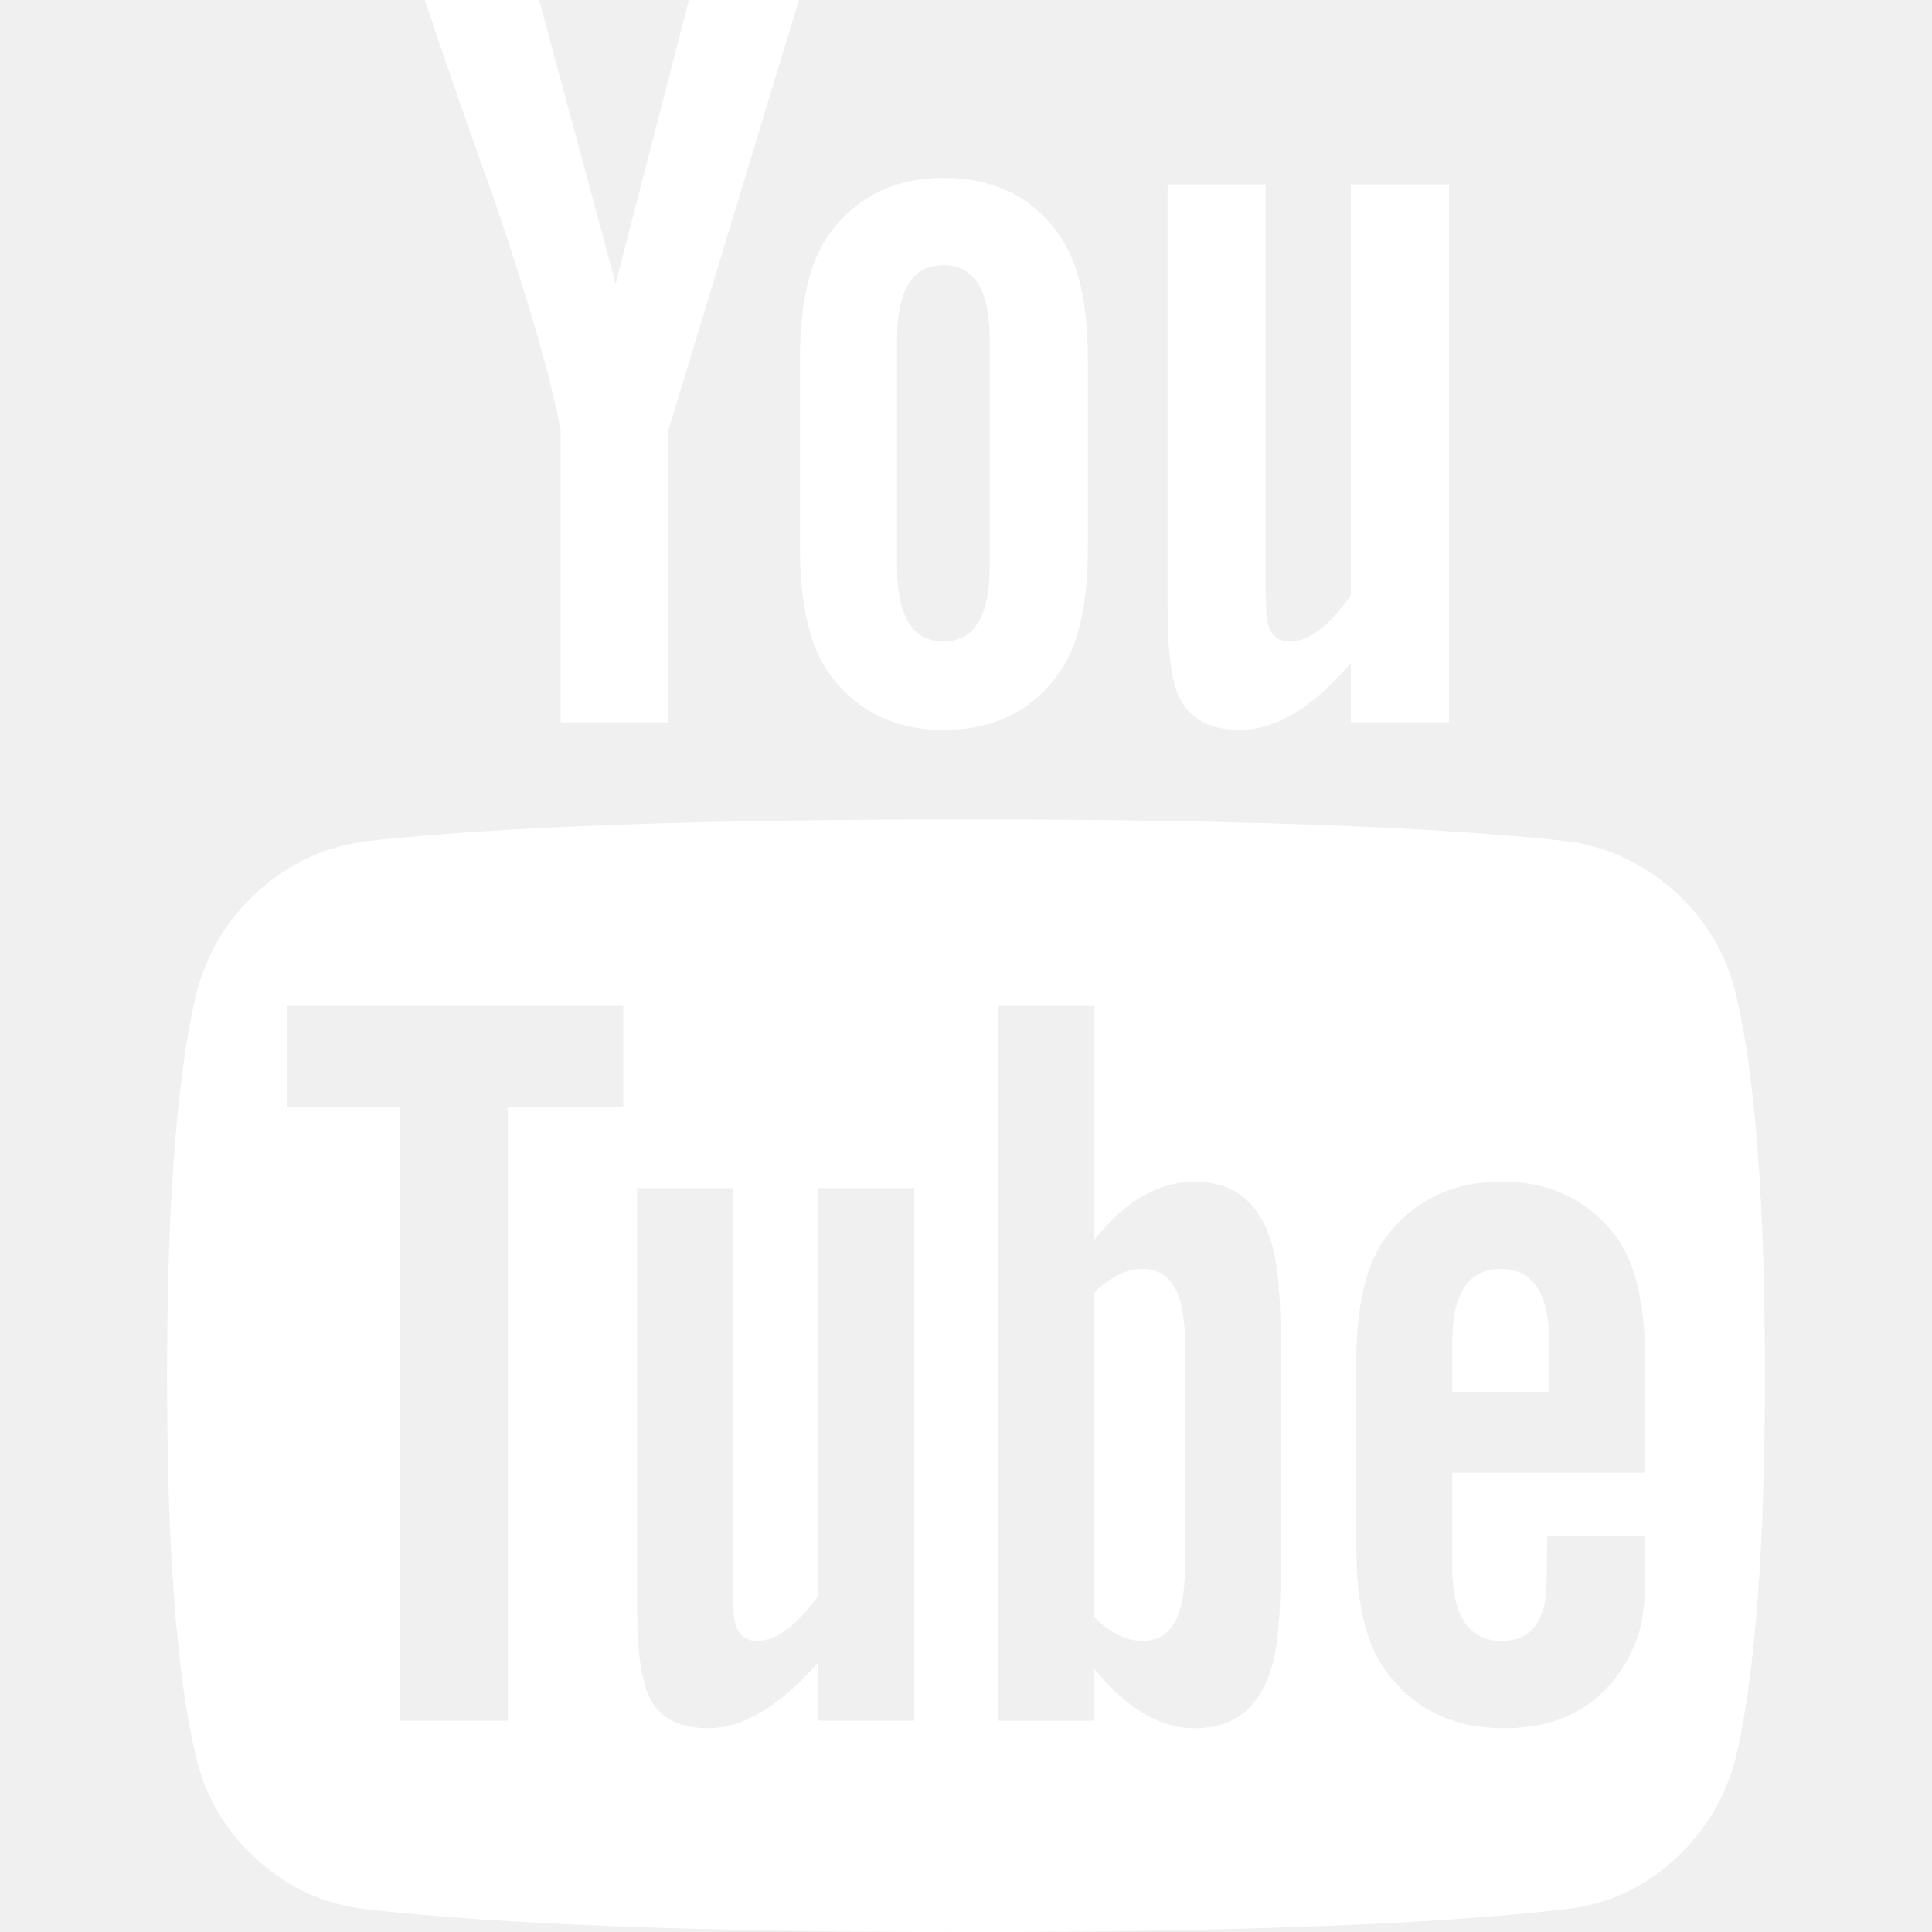
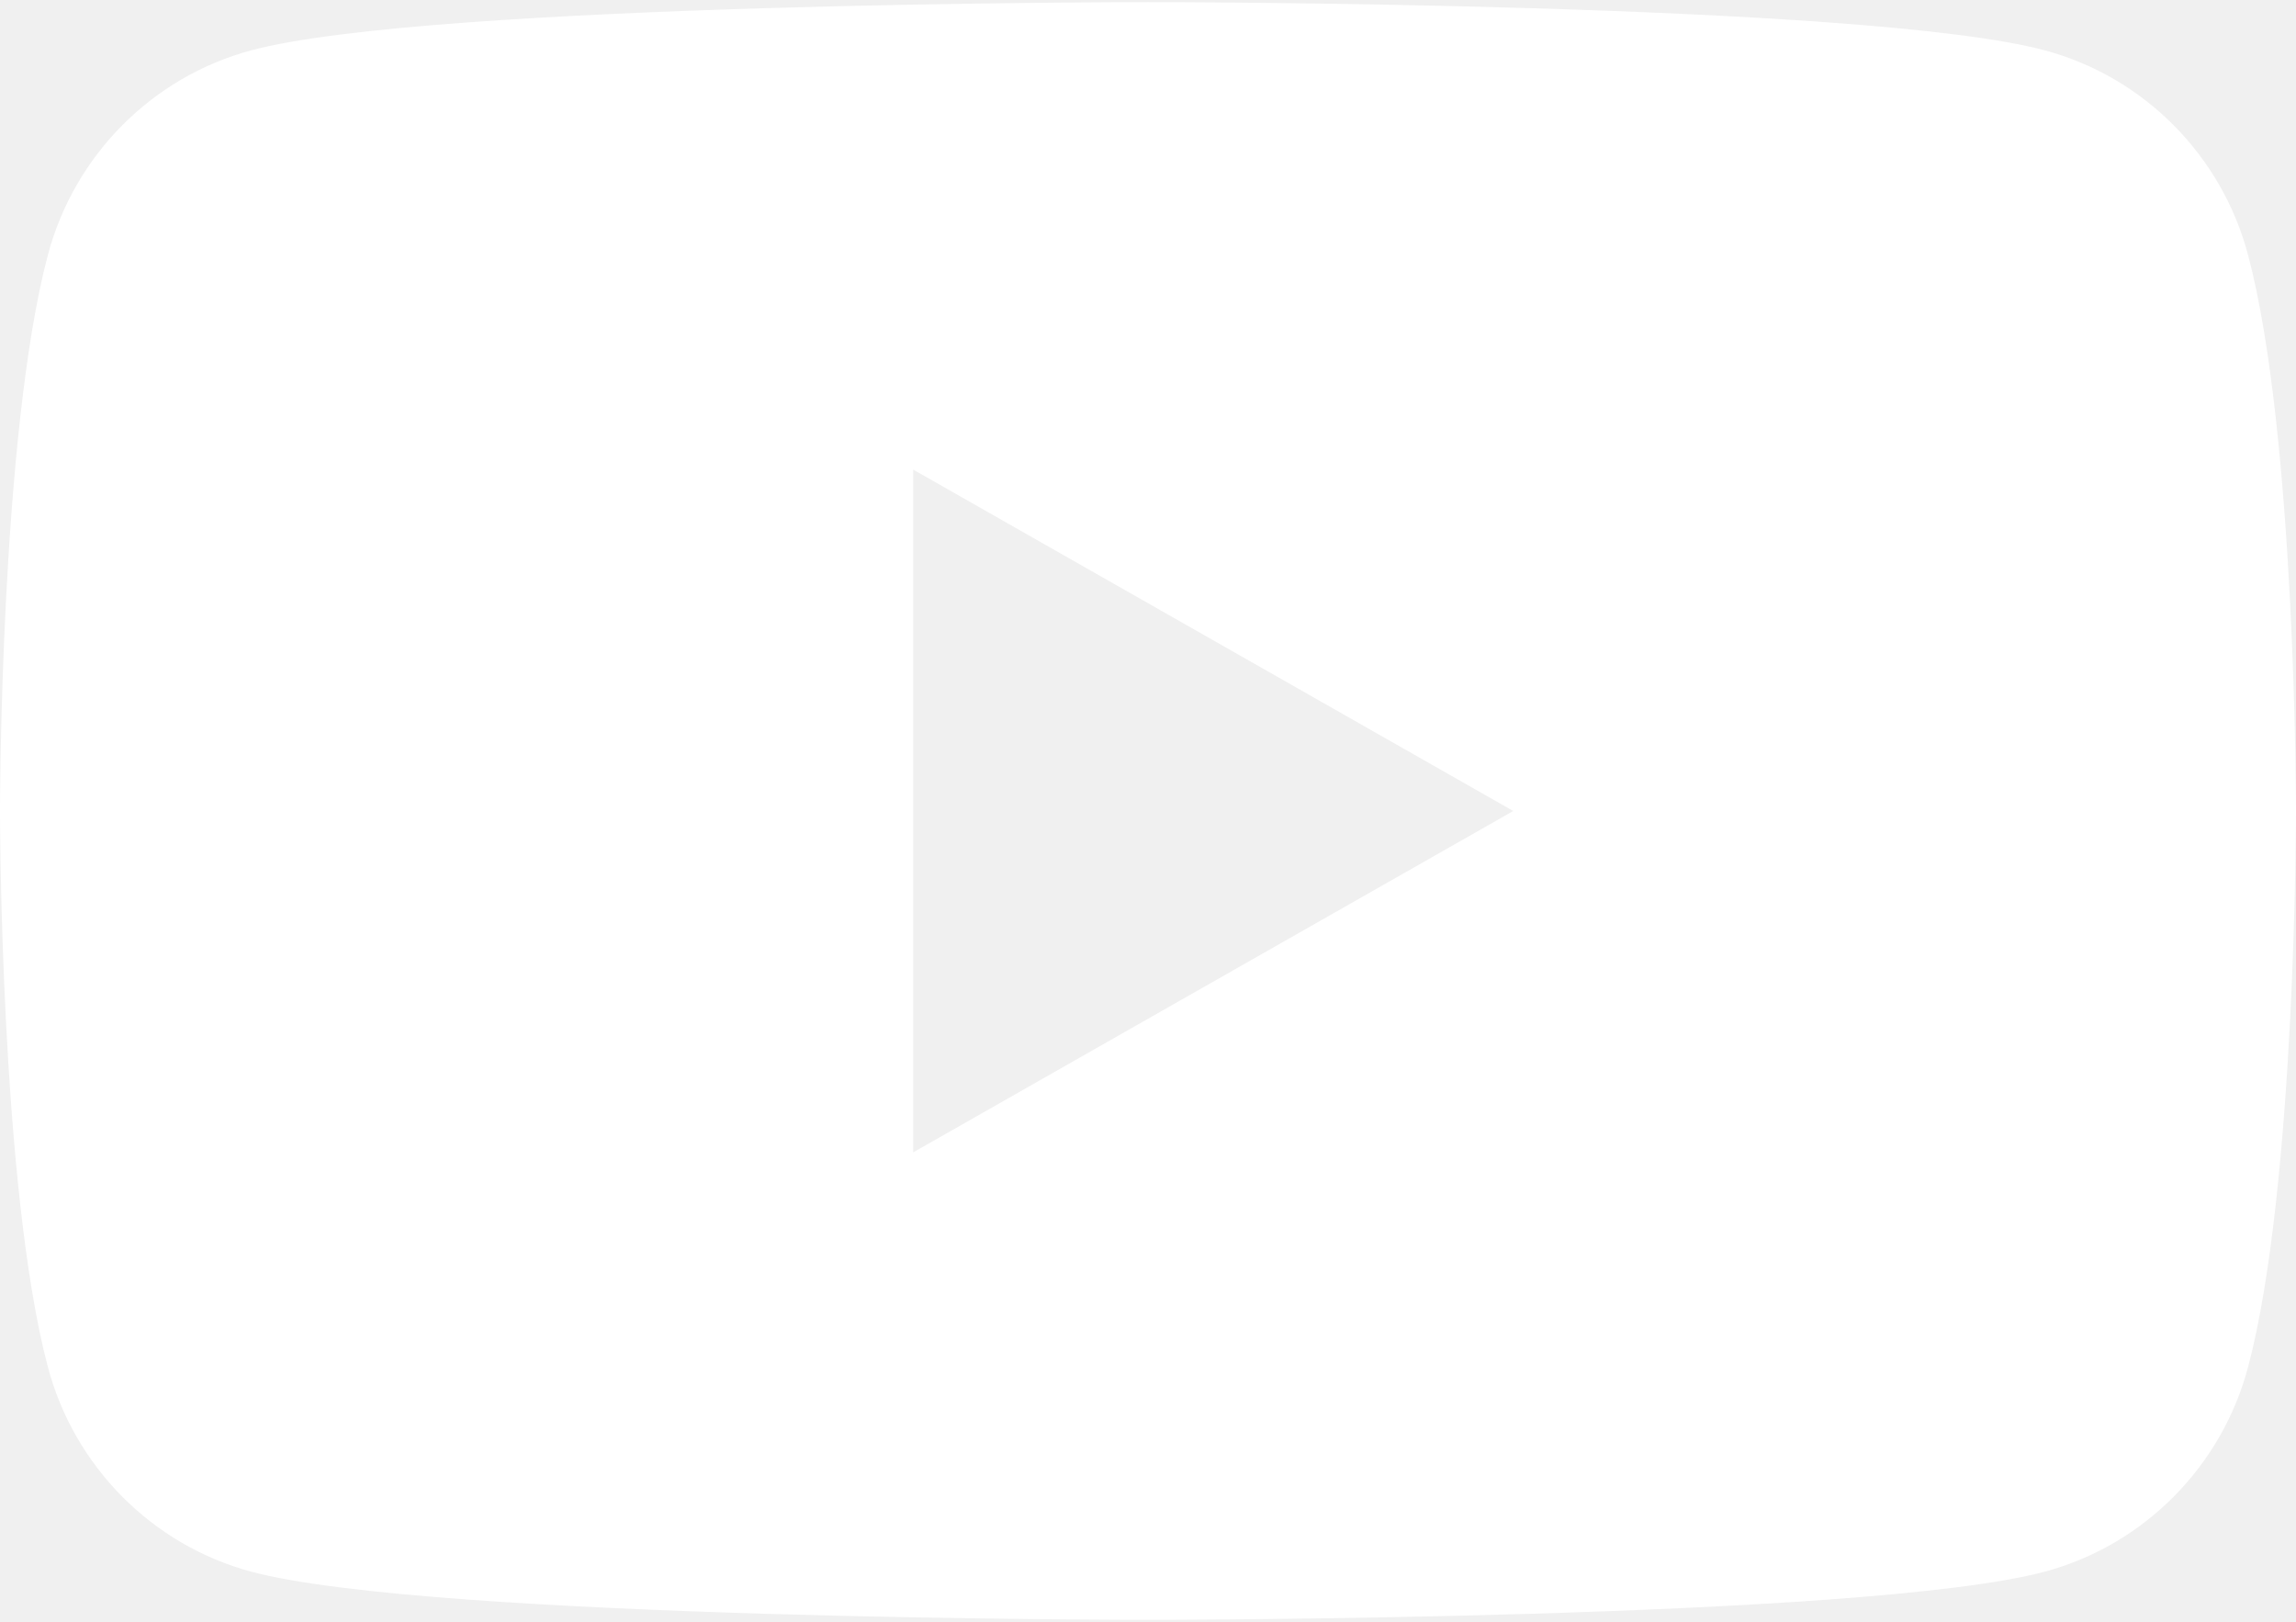
- <svg xmlns="http://www.w3.org/2000/svg" enable-background="new 0 0 511.627 511.627" height="512" viewBox="0 0 511.627 511.627" width="512">
-   <g fill="#fff">
-     <path d="m459.954 264.376c-2.471-11.233-7.949-20.653-16.416-28.264-8.474-7.611-18.227-12.085-29.27-13.418-35.02-3.806-87.837-5.708-158.457-5.708-70.618 0-123.341 1.903-158.174 5.708-11.227 1.333-21.029 5.807-29.407 13.418-8.376 7.614-13.896 17.035-16.562 28.264-4.948 22.083-7.423 55.391-7.423 99.931 0 45.299 2.475 78.61 7.423 99.93 2.478 11.225 7.951 20.653 16.421 28.261 8.47 7.614 18.225 11.991 29.263 13.134 35.026 3.997 87.847 5.996 158.461 5.996 70.609 0 123.44-1.999 158.453-5.996 11.043-1.143 20.748-5.52 29.126-13.134 8.377-7.607 13.897-17.036 16.56-28.261 4.948-22.083 7.426-55.391 7.426-99.93-.001-45.3-2.479-78.612-7.424-99.931zm-294.929 28.842h-30.549v162.45h-28.549v-162.45h-29.98v-26.837h89.079v26.837zm77.085 162.45h-25.41v-15.421c-10.278 11.615-19.989 17.419-29.125 17.419-8.754 0-14.275-3.524-16.556-10.564-1.521-4.568-2.286-11.519-2.286-20.844v-111.631h25.41v103.924c0 6.088.096 9.421.288 9.993.571 3.997 2.568 5.995 5.996 5.995 5.138 0 10.566-3.997 16.274-11.991v-107.921h25.41v141.041zm97.073-42.257c0 13.894-.855 23.417-2.56 28.558-3.244 10.462-9.996 15.697-20.273 15.697-9.137 0-17.986-5.235-26.556-15.697v13.702h-25.406v-189.29h25.406v61.955c8.189-10.273 17.036-15.413 26.556-15.413 10.277 0 17.029 5.331 20.273 15.988 1.704 4.948 2.56 14.369 2.56 28.264zm96.502-23.408h-51.104v24.839c0 13.134 4.374 19.697 13.131 19.697 6.279 0 10.089-3.422 11.42-10.28.376-1.902.571-7.706.571-17.412h25.981v3.71c0 9.329-.195 14.846-.572 16.563-.567 5.133-2.56 10.273-5.995 15.413-6.852 10.089-17.139 15.133-30.841 15.133-13.127 0-23.407-4.855-30.833-14.558-5.517-7.043-8.275-18.083-8.275-33.12v-49.396c0-15.036 2.662-26.076 7.987-33.119 7.427-9.705 17.61-14.558 30.557-14.558 12.755 0 22.85 4.853 30.263 14.558 5.146 7.043 7.71 18.083 7.71 33.119z" />
-     <path d="m302.634 336.043c-4.38 0-8.658 2.101-12.847 6.283v85.934c4.188 4.186 8.467 6.279 12.847 6.279 7.419 0 11.14-6.372 11.14-19.13v-60.236c-.001-12.755-3.713-19.13-11.14-19.13z" />
-     <path d="m397.428 336.043c-8.565 0-12.847 6.475-12.847 19.41v13.134h25.693v-13.134c0-12.942-4.284-19.41-12.846-19.41z" />
-     <path d="m148.473 113.917v77.375h28.549v-77.375l34.541-113.917h-29.121l-19.41 75.089-20.273-75.089h-30.262c5.33 15.99 11.516 33.785 18.559 53.391 8.947 26.265 14.749 46.444 17.417 60.526z" />
-     <path d="m249.82 193.291c13.134 0 23.219-4.854 30.262-14.561 5.332-7.043 7.994-18.274 7.994-33.689v-49.966c0-15.225-2.669-26.363-7.994-33.406-7.043-9.707-17.128-14.561-30.262-14.561-12.756 0-22.75 4.854-29.98 14.561-5.327 7.043-7.992 18.181-7.992 33.406v49.965c0 15.225 2.662 26.457 7.992 33.689 7.233 9.708 17.223 14.562 29.98 14.562zm-12.279-103.356c0-13.134 4.093-19.701 12.279-19.701s12.275 6.567 12.275 19.701v59.955c0 13.328-4.089 19.985-12.275 19.985s-12.279-6.661-12.279-19.985z" />
-     <path d="m328.328 193.291c9.523 0 19.328-5.901 29.413-17.705v15.703h25.981v-142.467h-25.981v108.777c-5.712 8.186-11.133 12.275-16.279 12.275-3.429 0-5.428-2.093-5.996-6.28-.191-.381-.287-3.715-.287-9.994v-104.778h-25.981v112.492c0 9.705.767 16.84 2.286 21.411 2.477 7.043 8.09 10.566 16.844 10.566z" />
-   </g>
+ <svg xmlns="http://www.w3.org/2000/svg" width="235" height="166" viewBox="0 0 176 124">
+   <path d="M70 88.168V35.832L116 62zm102.32-68.805c-2.023-7.62-7.984-13.625-15.56-15.66C143.034 0 88 0 88 0S32.964 0 19.237 3.703c-7.574 2.035-13.535 8.04-15.562 15.66C-.001 33.175-.001 62-.001 62s0 28.824 3.676 42.637c2.027 7.62 7.988 13.625 15.562 15.664C32.964 124 88 124 88 124s55.035 0 68.762-3.7c7.574-2.04 13.535-8.043 15.56-15.664C176 90.825 176 62 176 62s0-28.824-3.68-42.637" fill="#fff" />
</svg>
